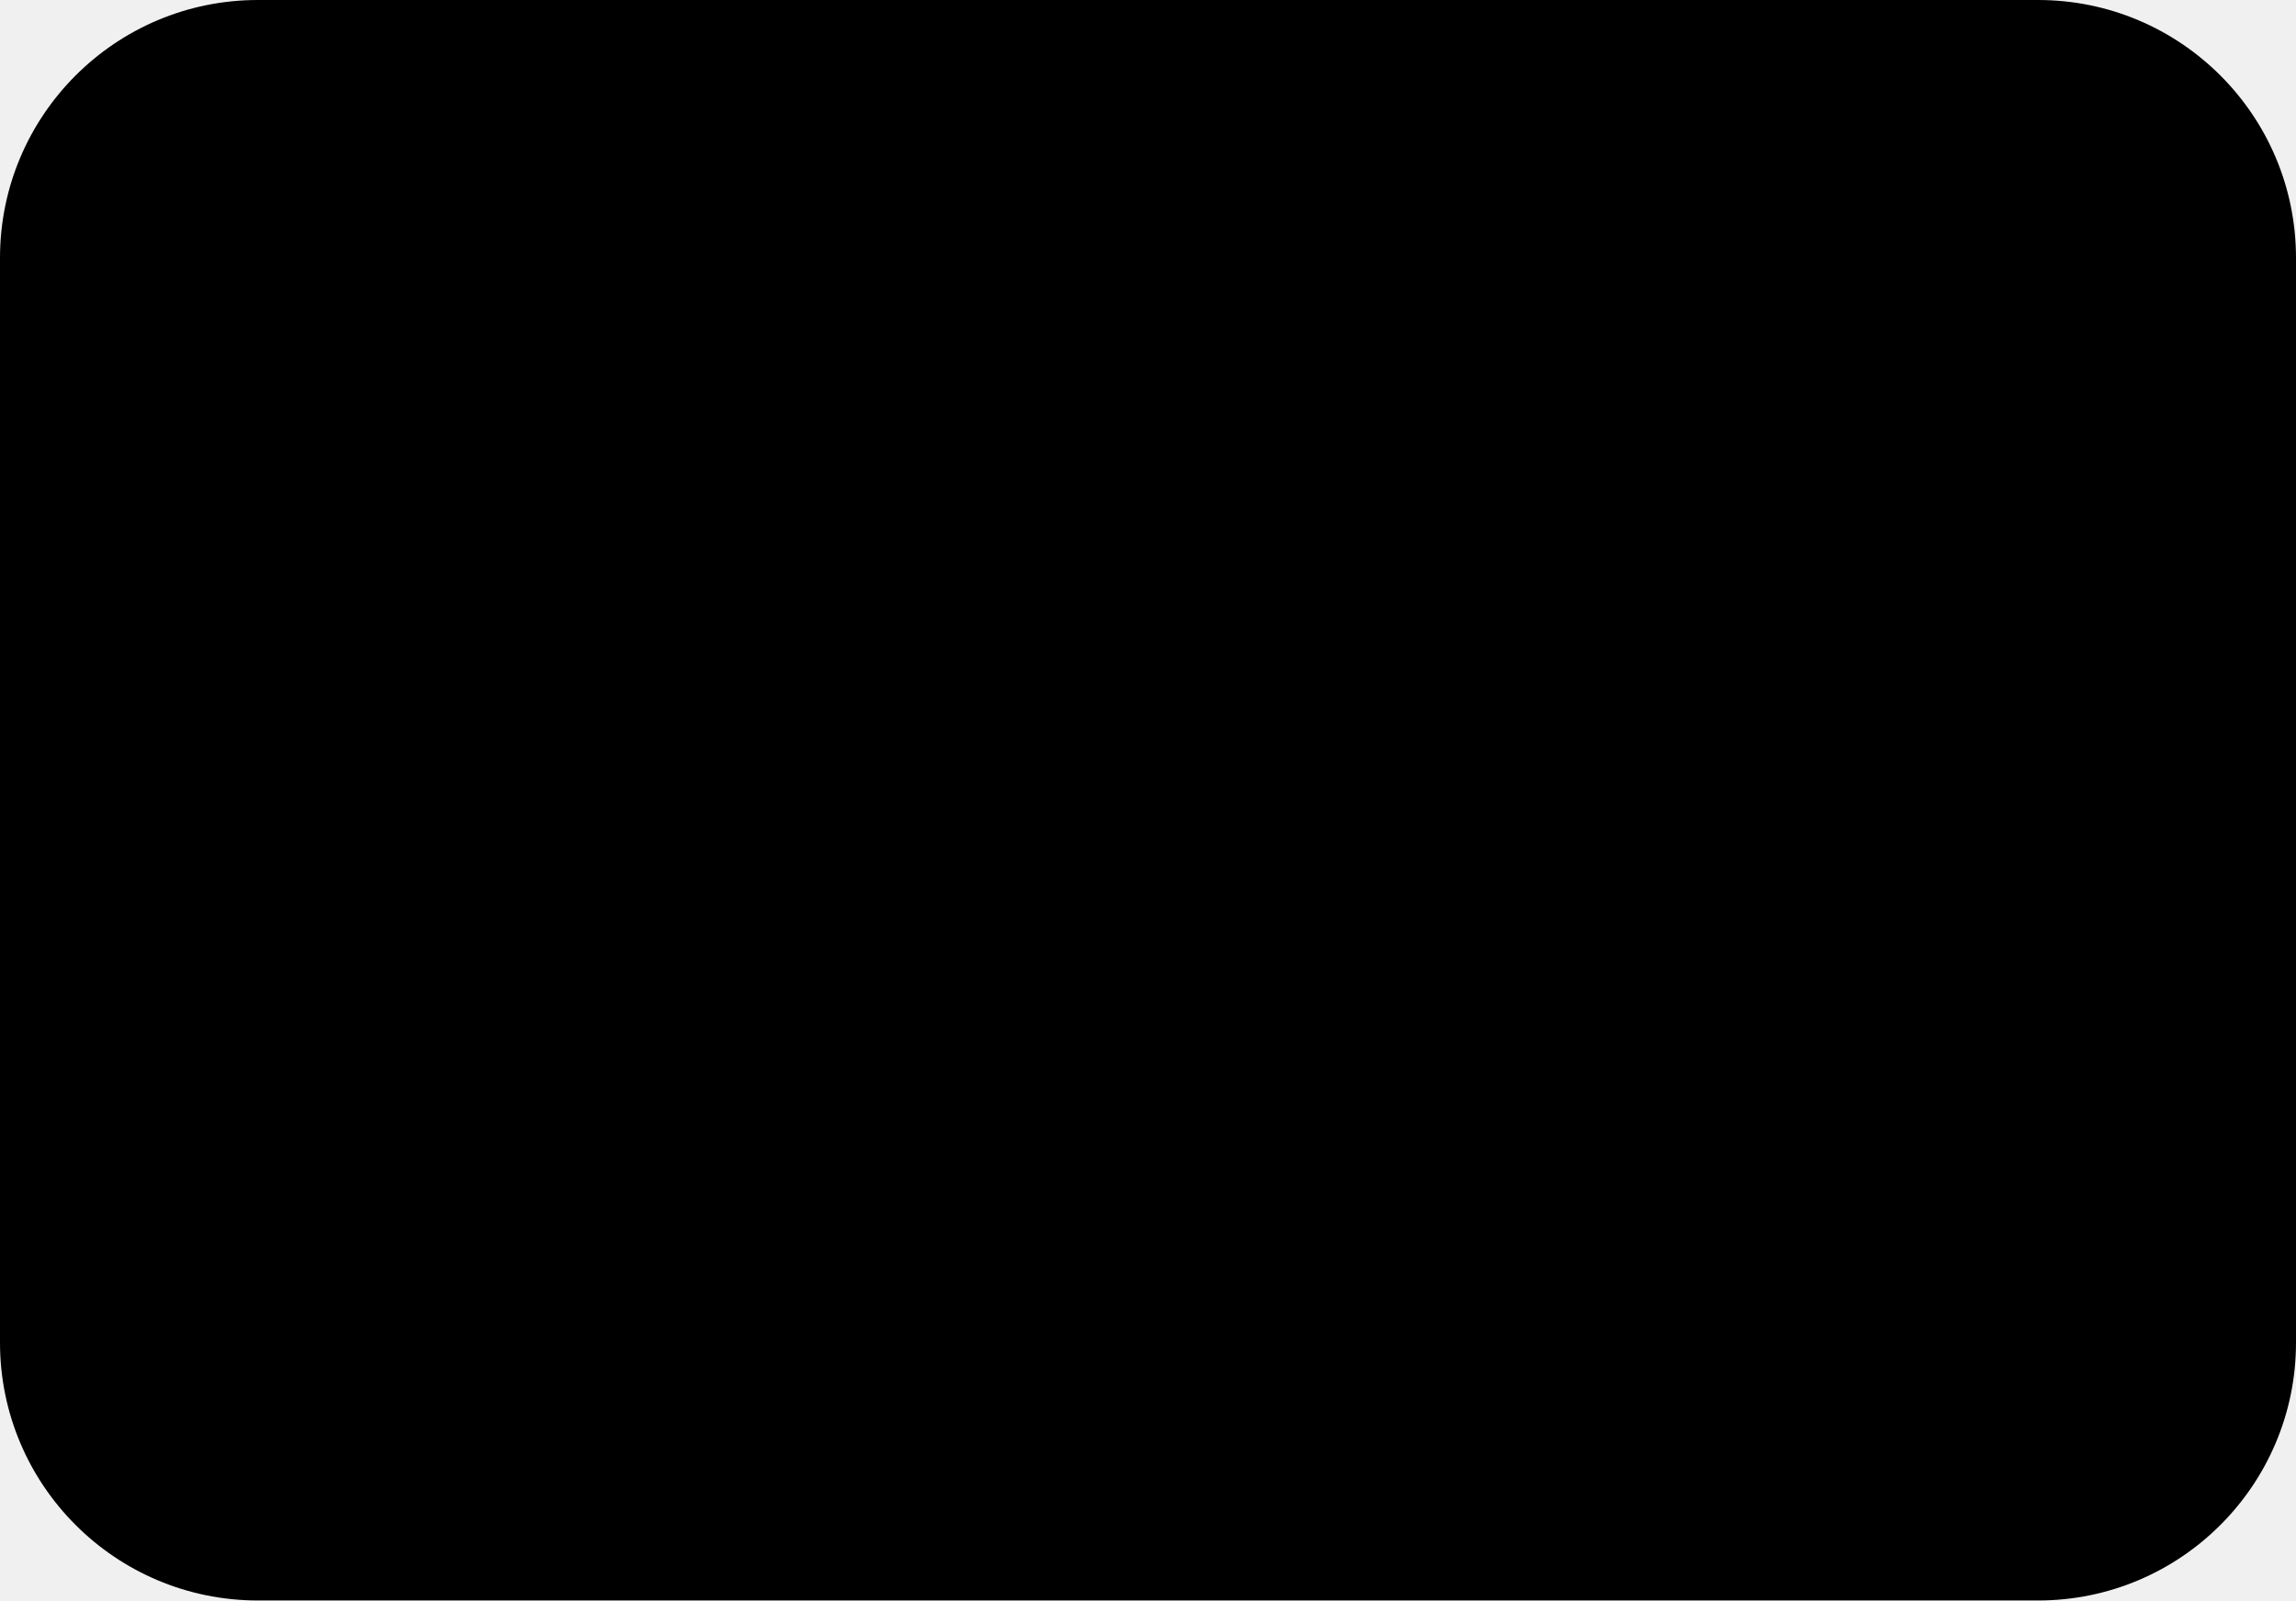
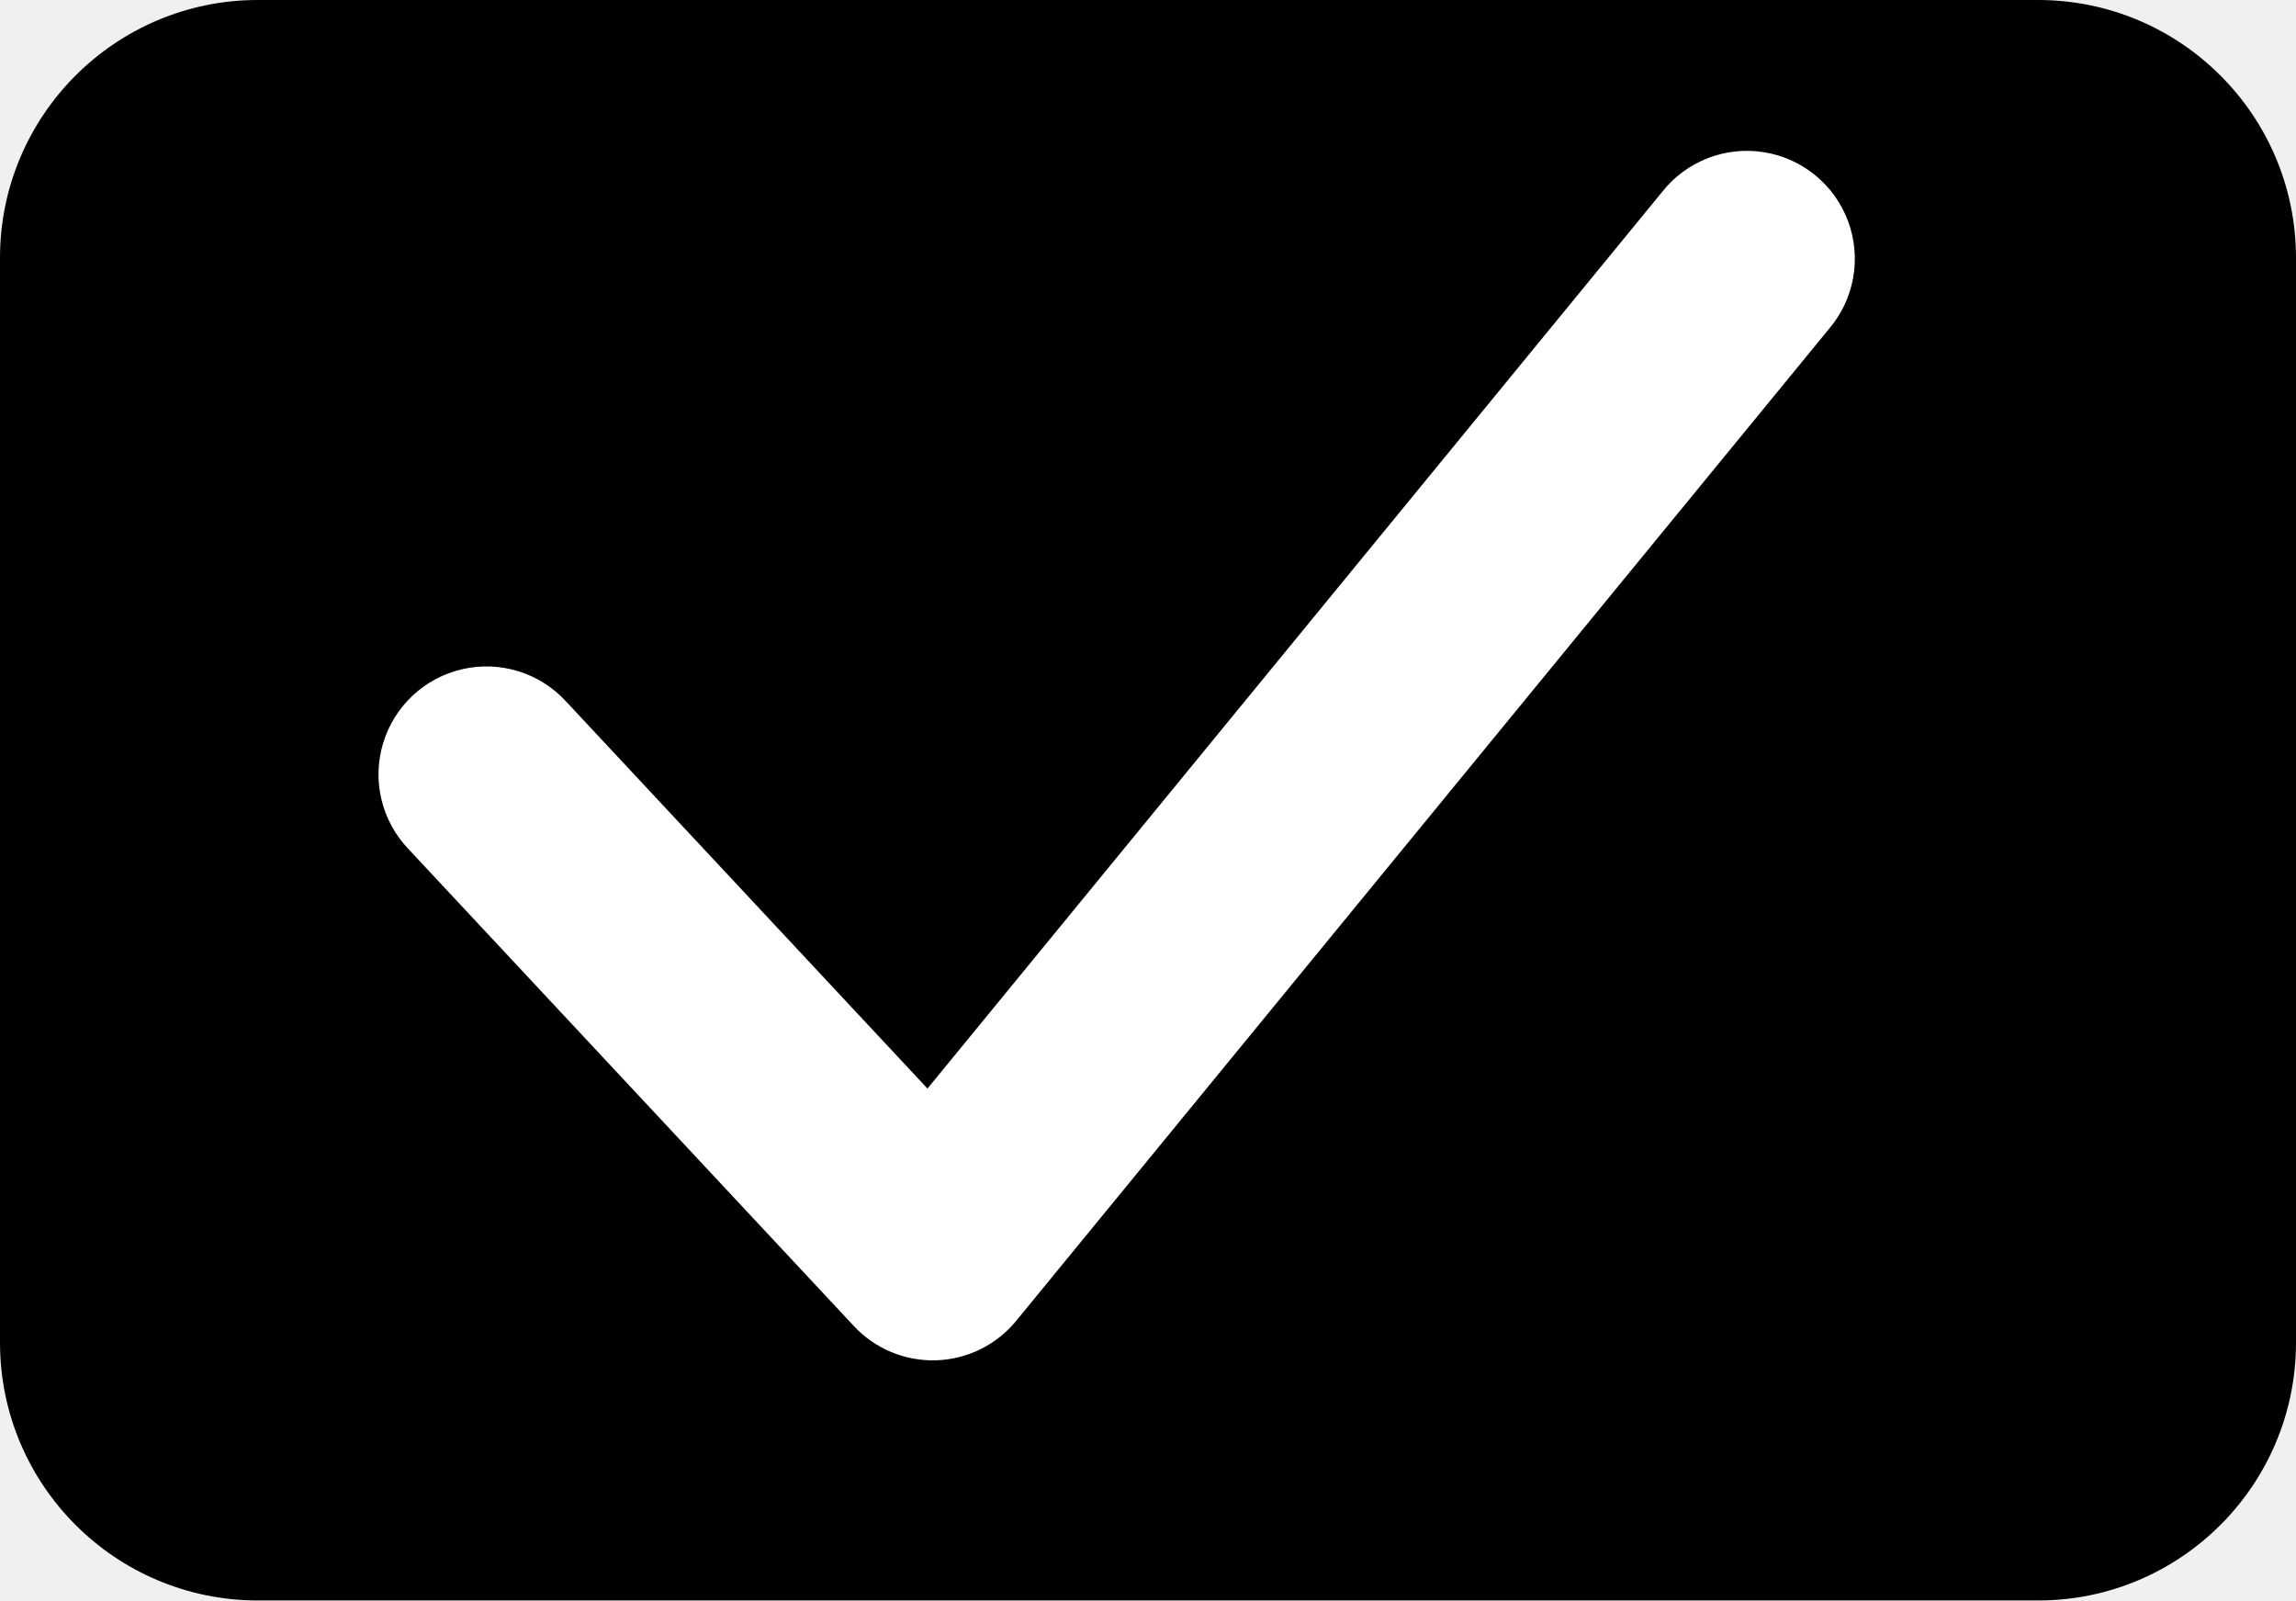
<svg xmlns="http://www.w3.org/2000/svg" id="Layer_1" data-name="Layer 1" viewBox="0 0 236.71 164.98" version="1.1">
-   <defs id="defs4">
-   </defs>
  <rect class="cls-1" x="0" y="0" width="236.71" height="164.98" rx="26.59" id="rect8" />
-   <path class="cls-2" d="m 42.1,87.51 45.93,49.18 A 11.12,11.12 0 0 0 104.77,136.15 L 188.55,33.92 a 11.13,11.13 0 1 0 -17.21,-14.11 L 95.62,112.21 l -37.25,-39.89 a 11.13,11.13 0 1 0 -16.27,15.19 z" id="path10" />
+   <path class="cls-2" fill="#ffffff" d="m 42.1,87.51 45.93,49.18 A 11.12,11.12 0 0 0 104.77,136.15 L 188.55,33.92 a 11.13,11.13 0 1 0 -17.21,-14.11 L 95.62,112.21 l -37.25,-39.89 a 11.13,11.13 0 1 0 -16.27,15.19 z" id="path10" />
</svg>
